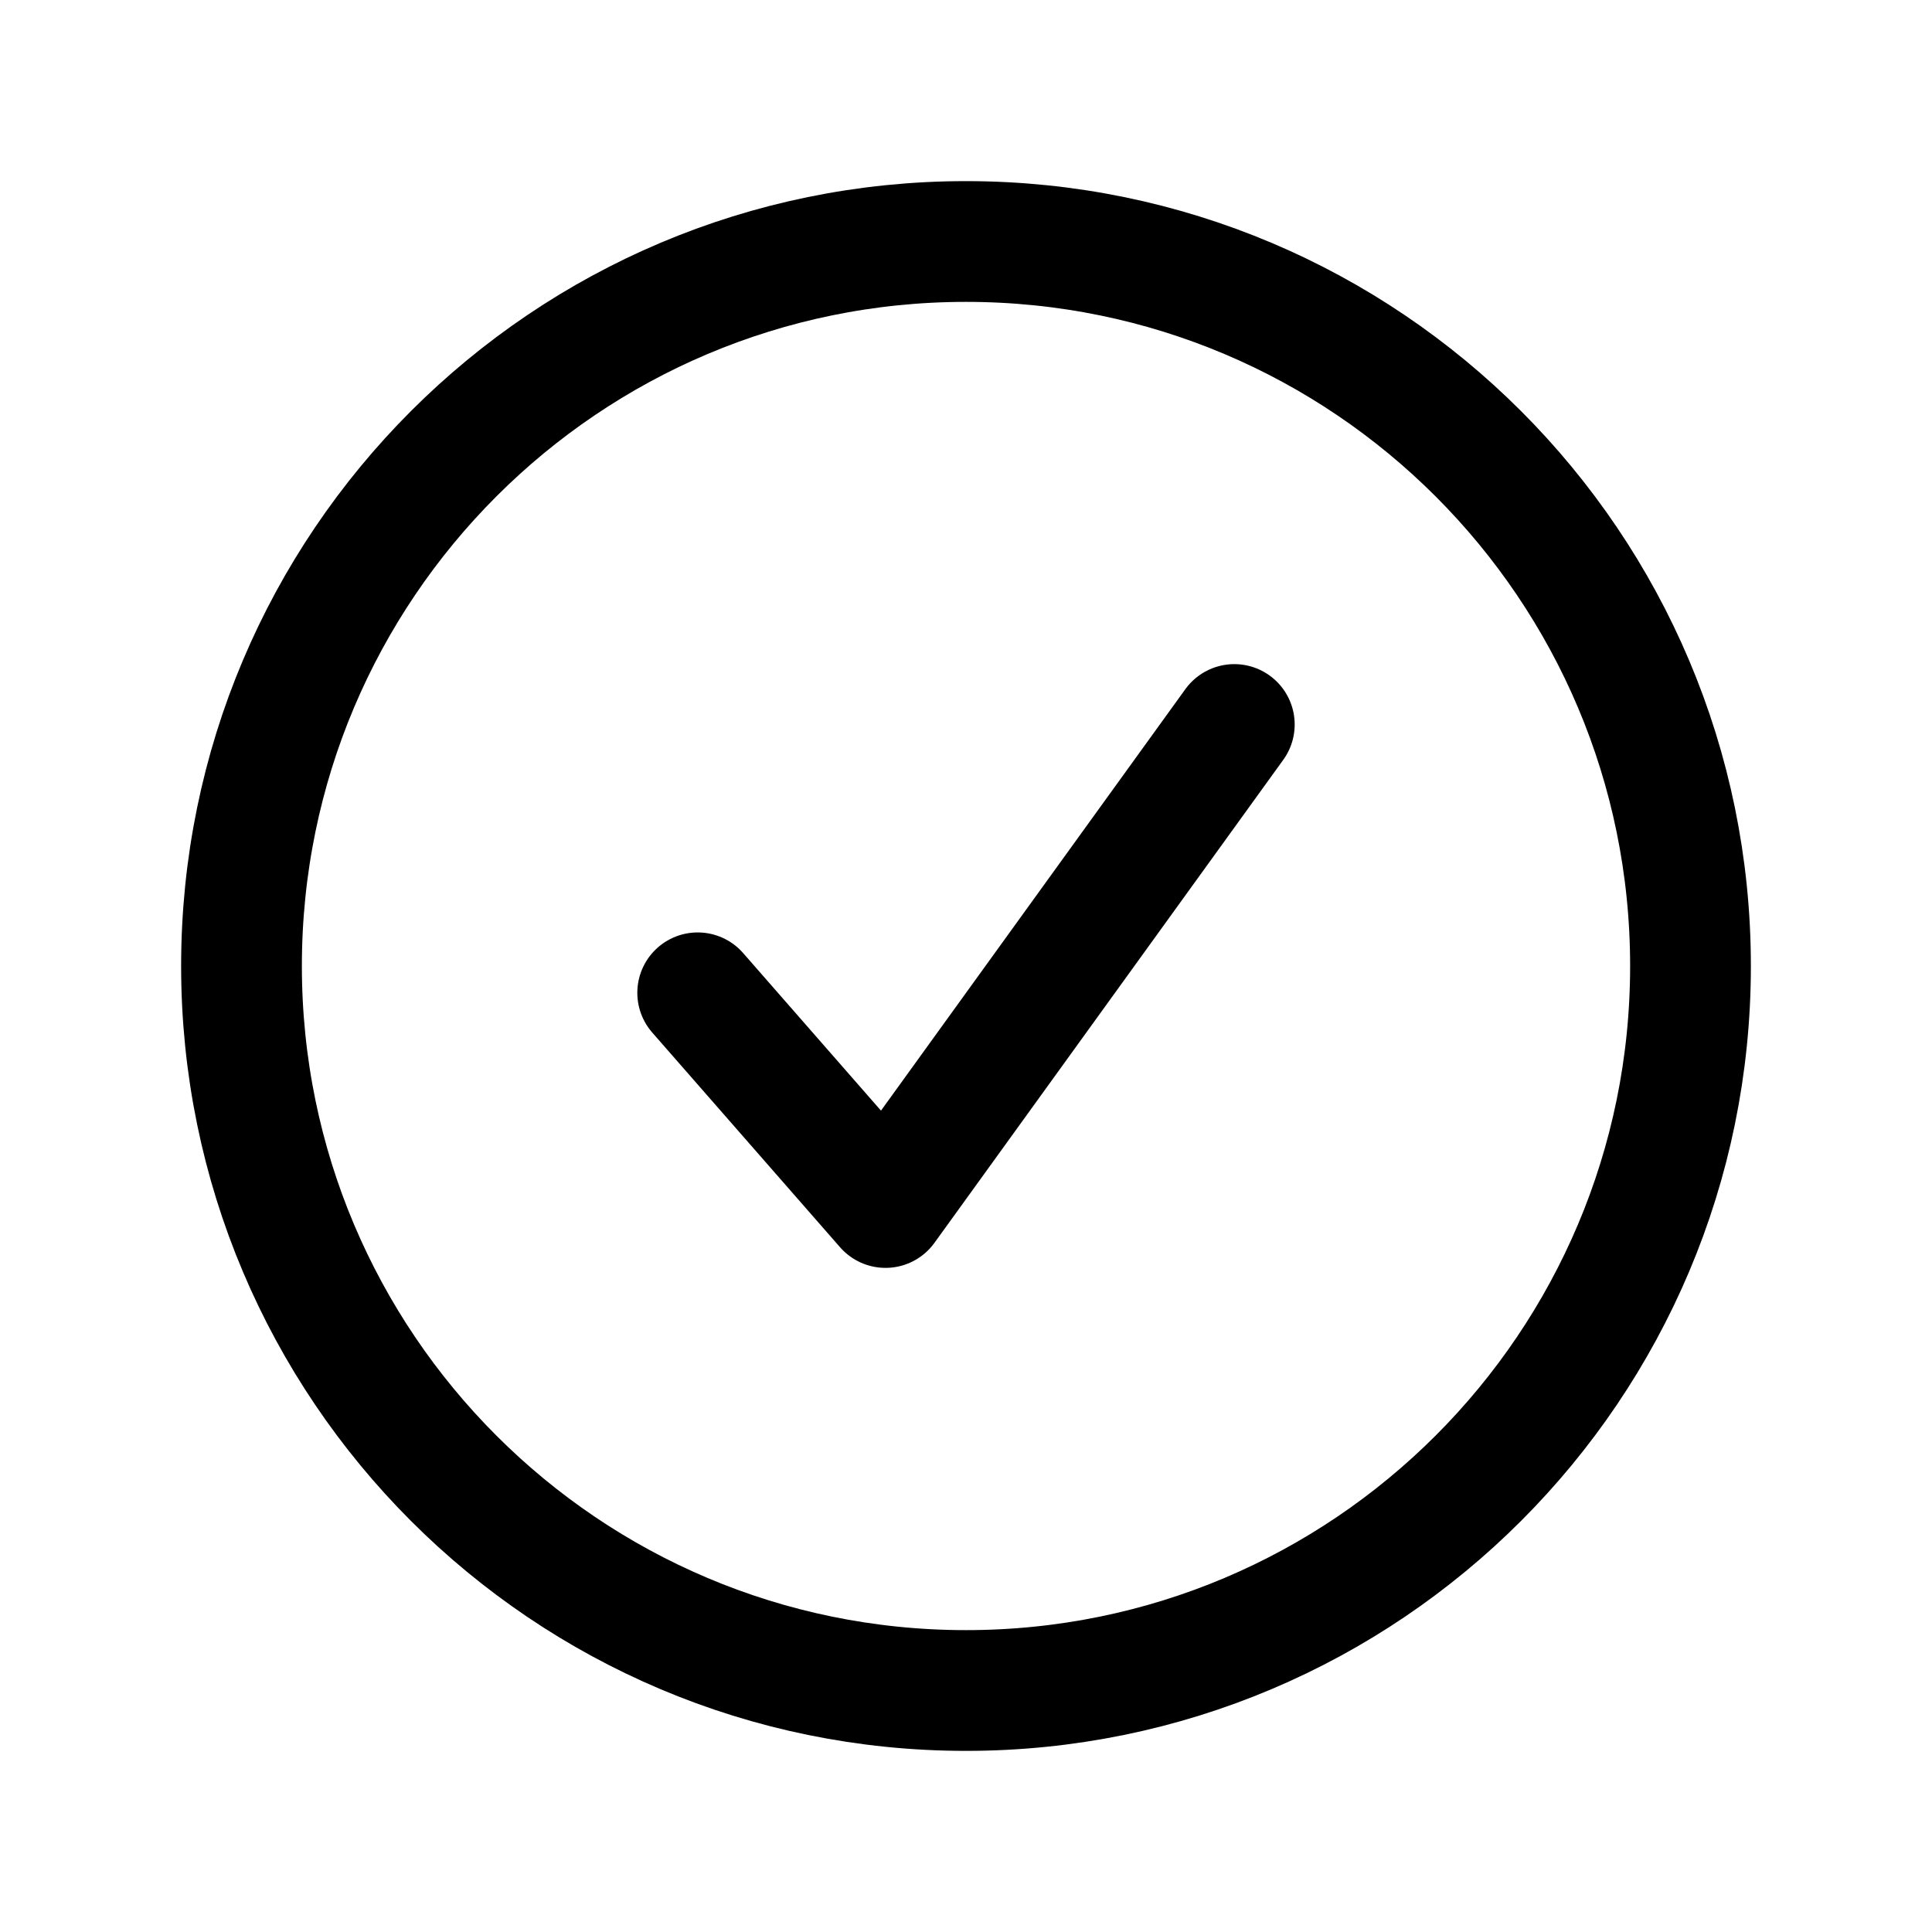
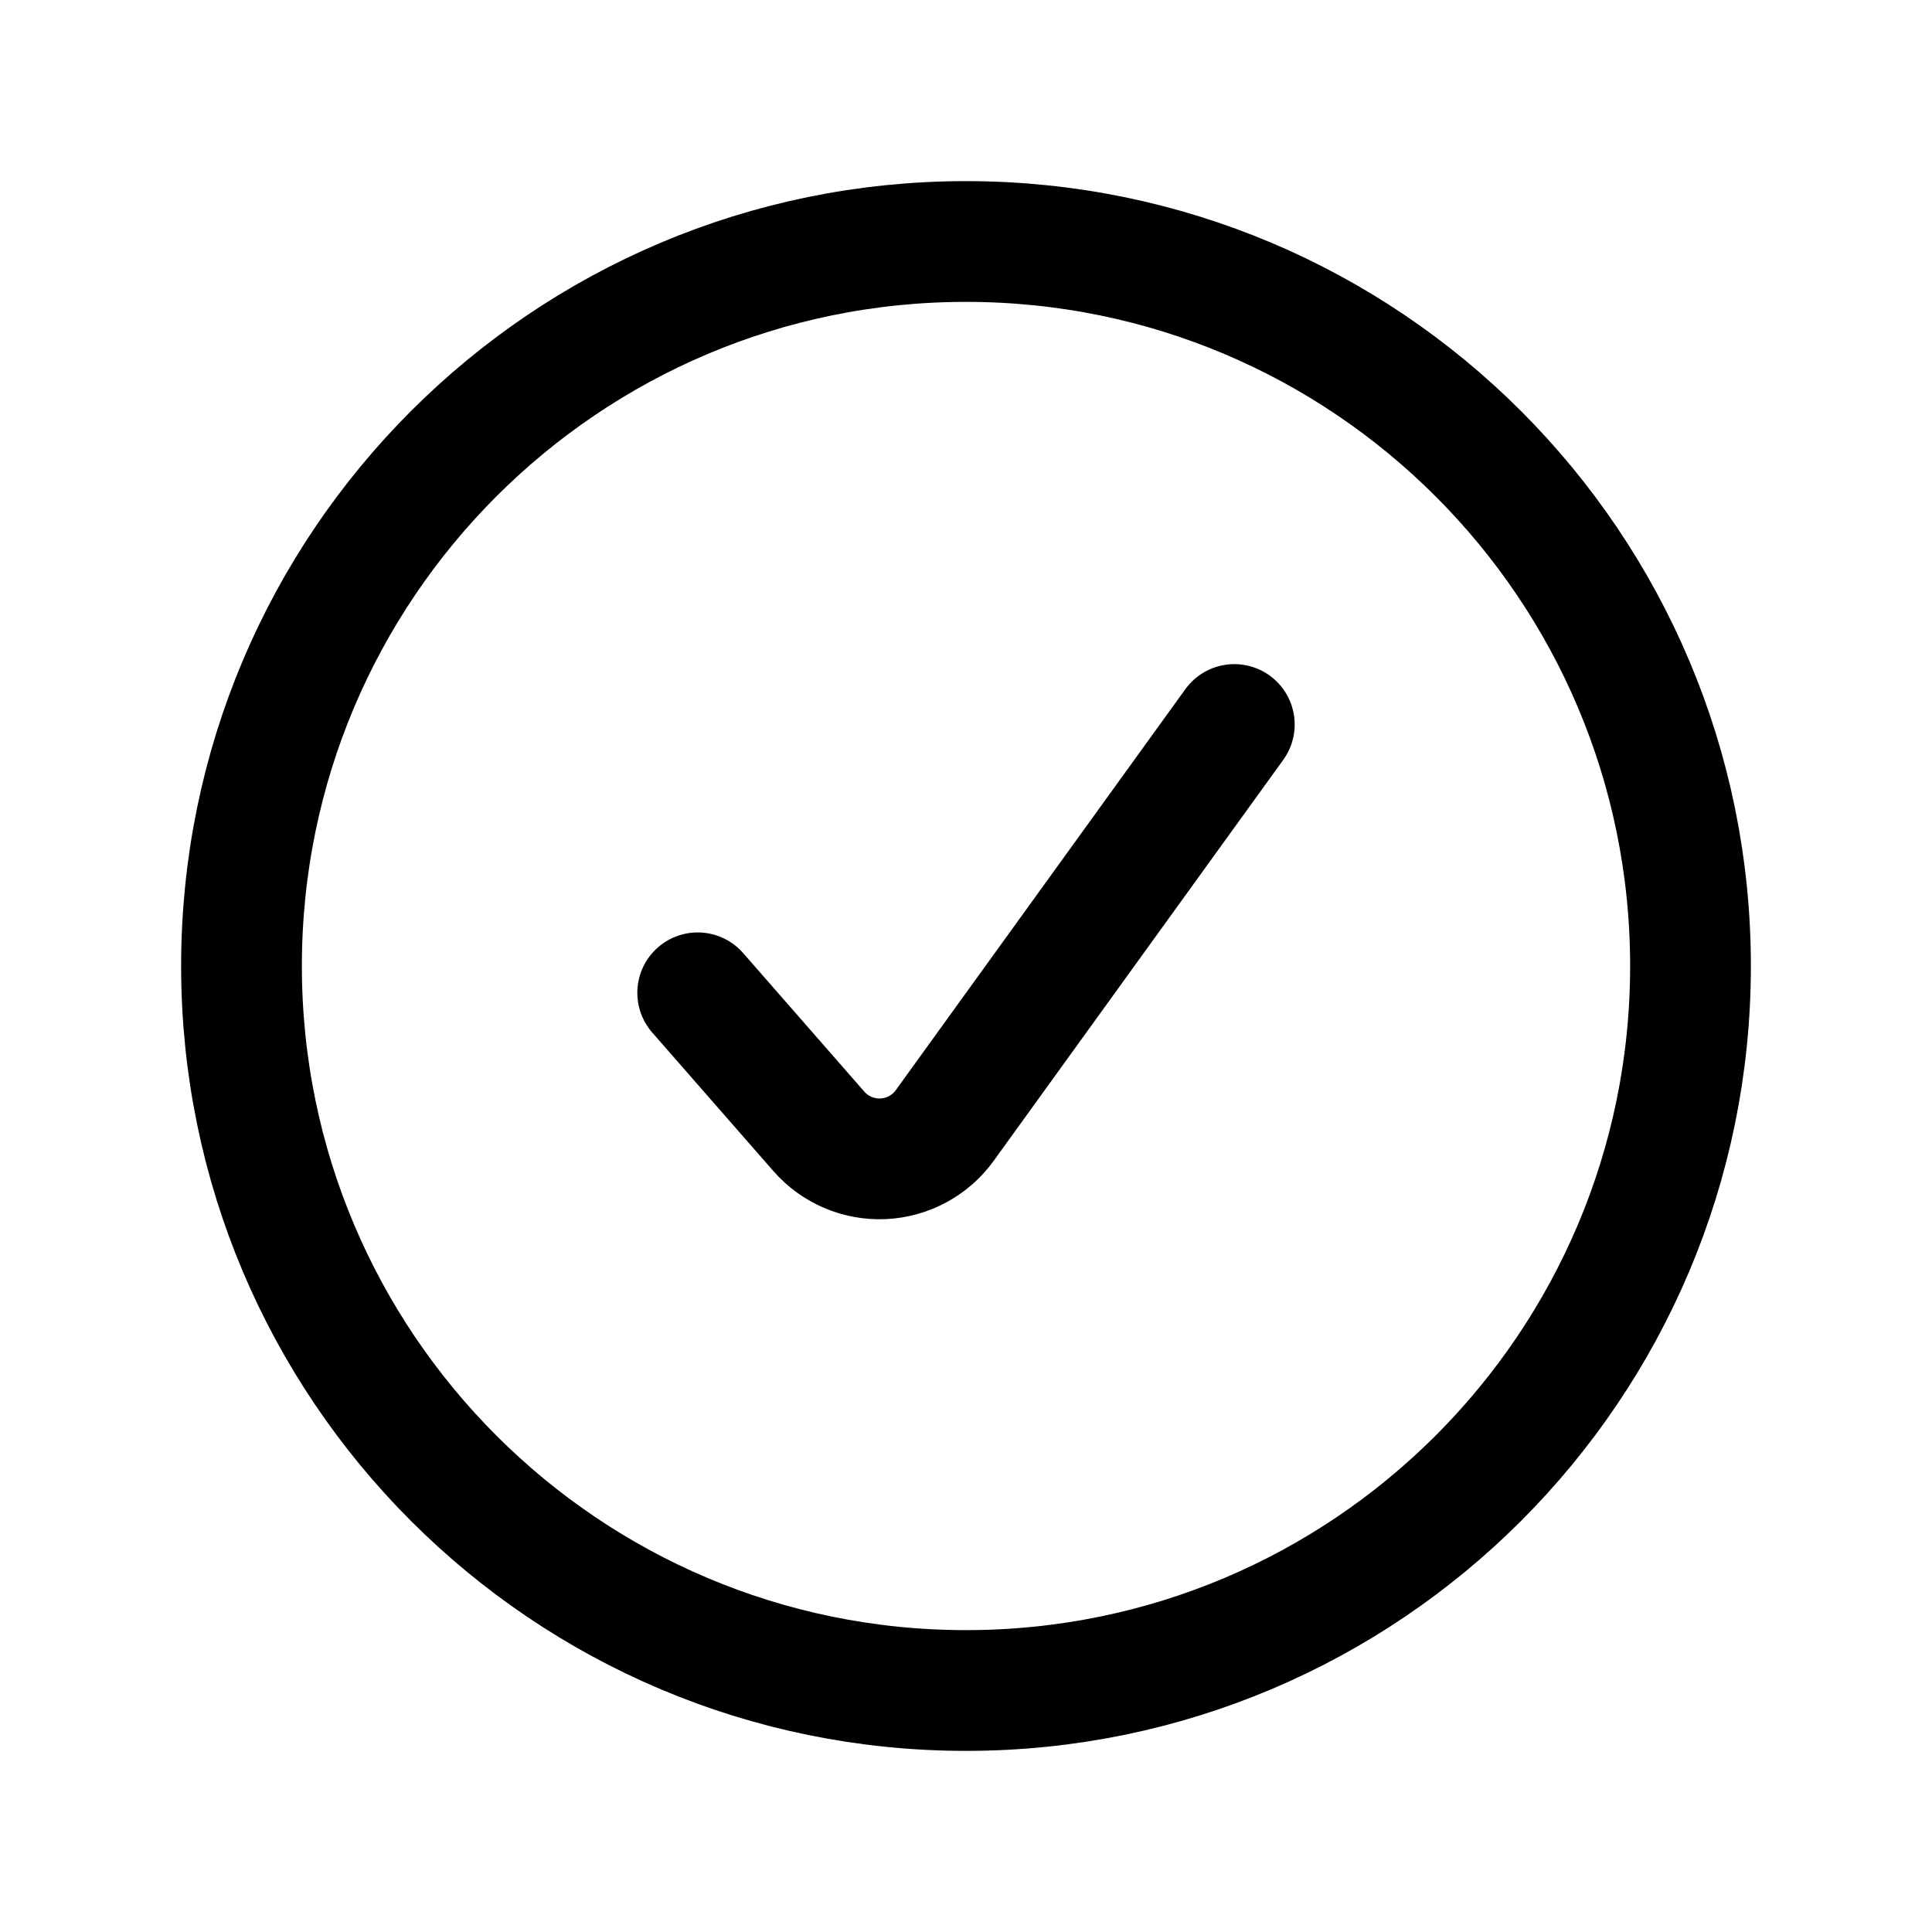
<svg xmlns="http://www.w3.org/2000/svg" width="24" height="24" fill="none" viewBox="0 0 24 24" stroke-width="1.5" stroke-linecap="round" stroke-linejoin="round" stroke="currentColor">
  <circle cx="12" cy="12" r="9" />
-   <path d="M8.667 12.333 11 15l4.333-6" />
+   <path d="m8.667 12.333 1.505 1.721a1 1 0 0 0 1.564-.073L15.333 9" />
</svg>
